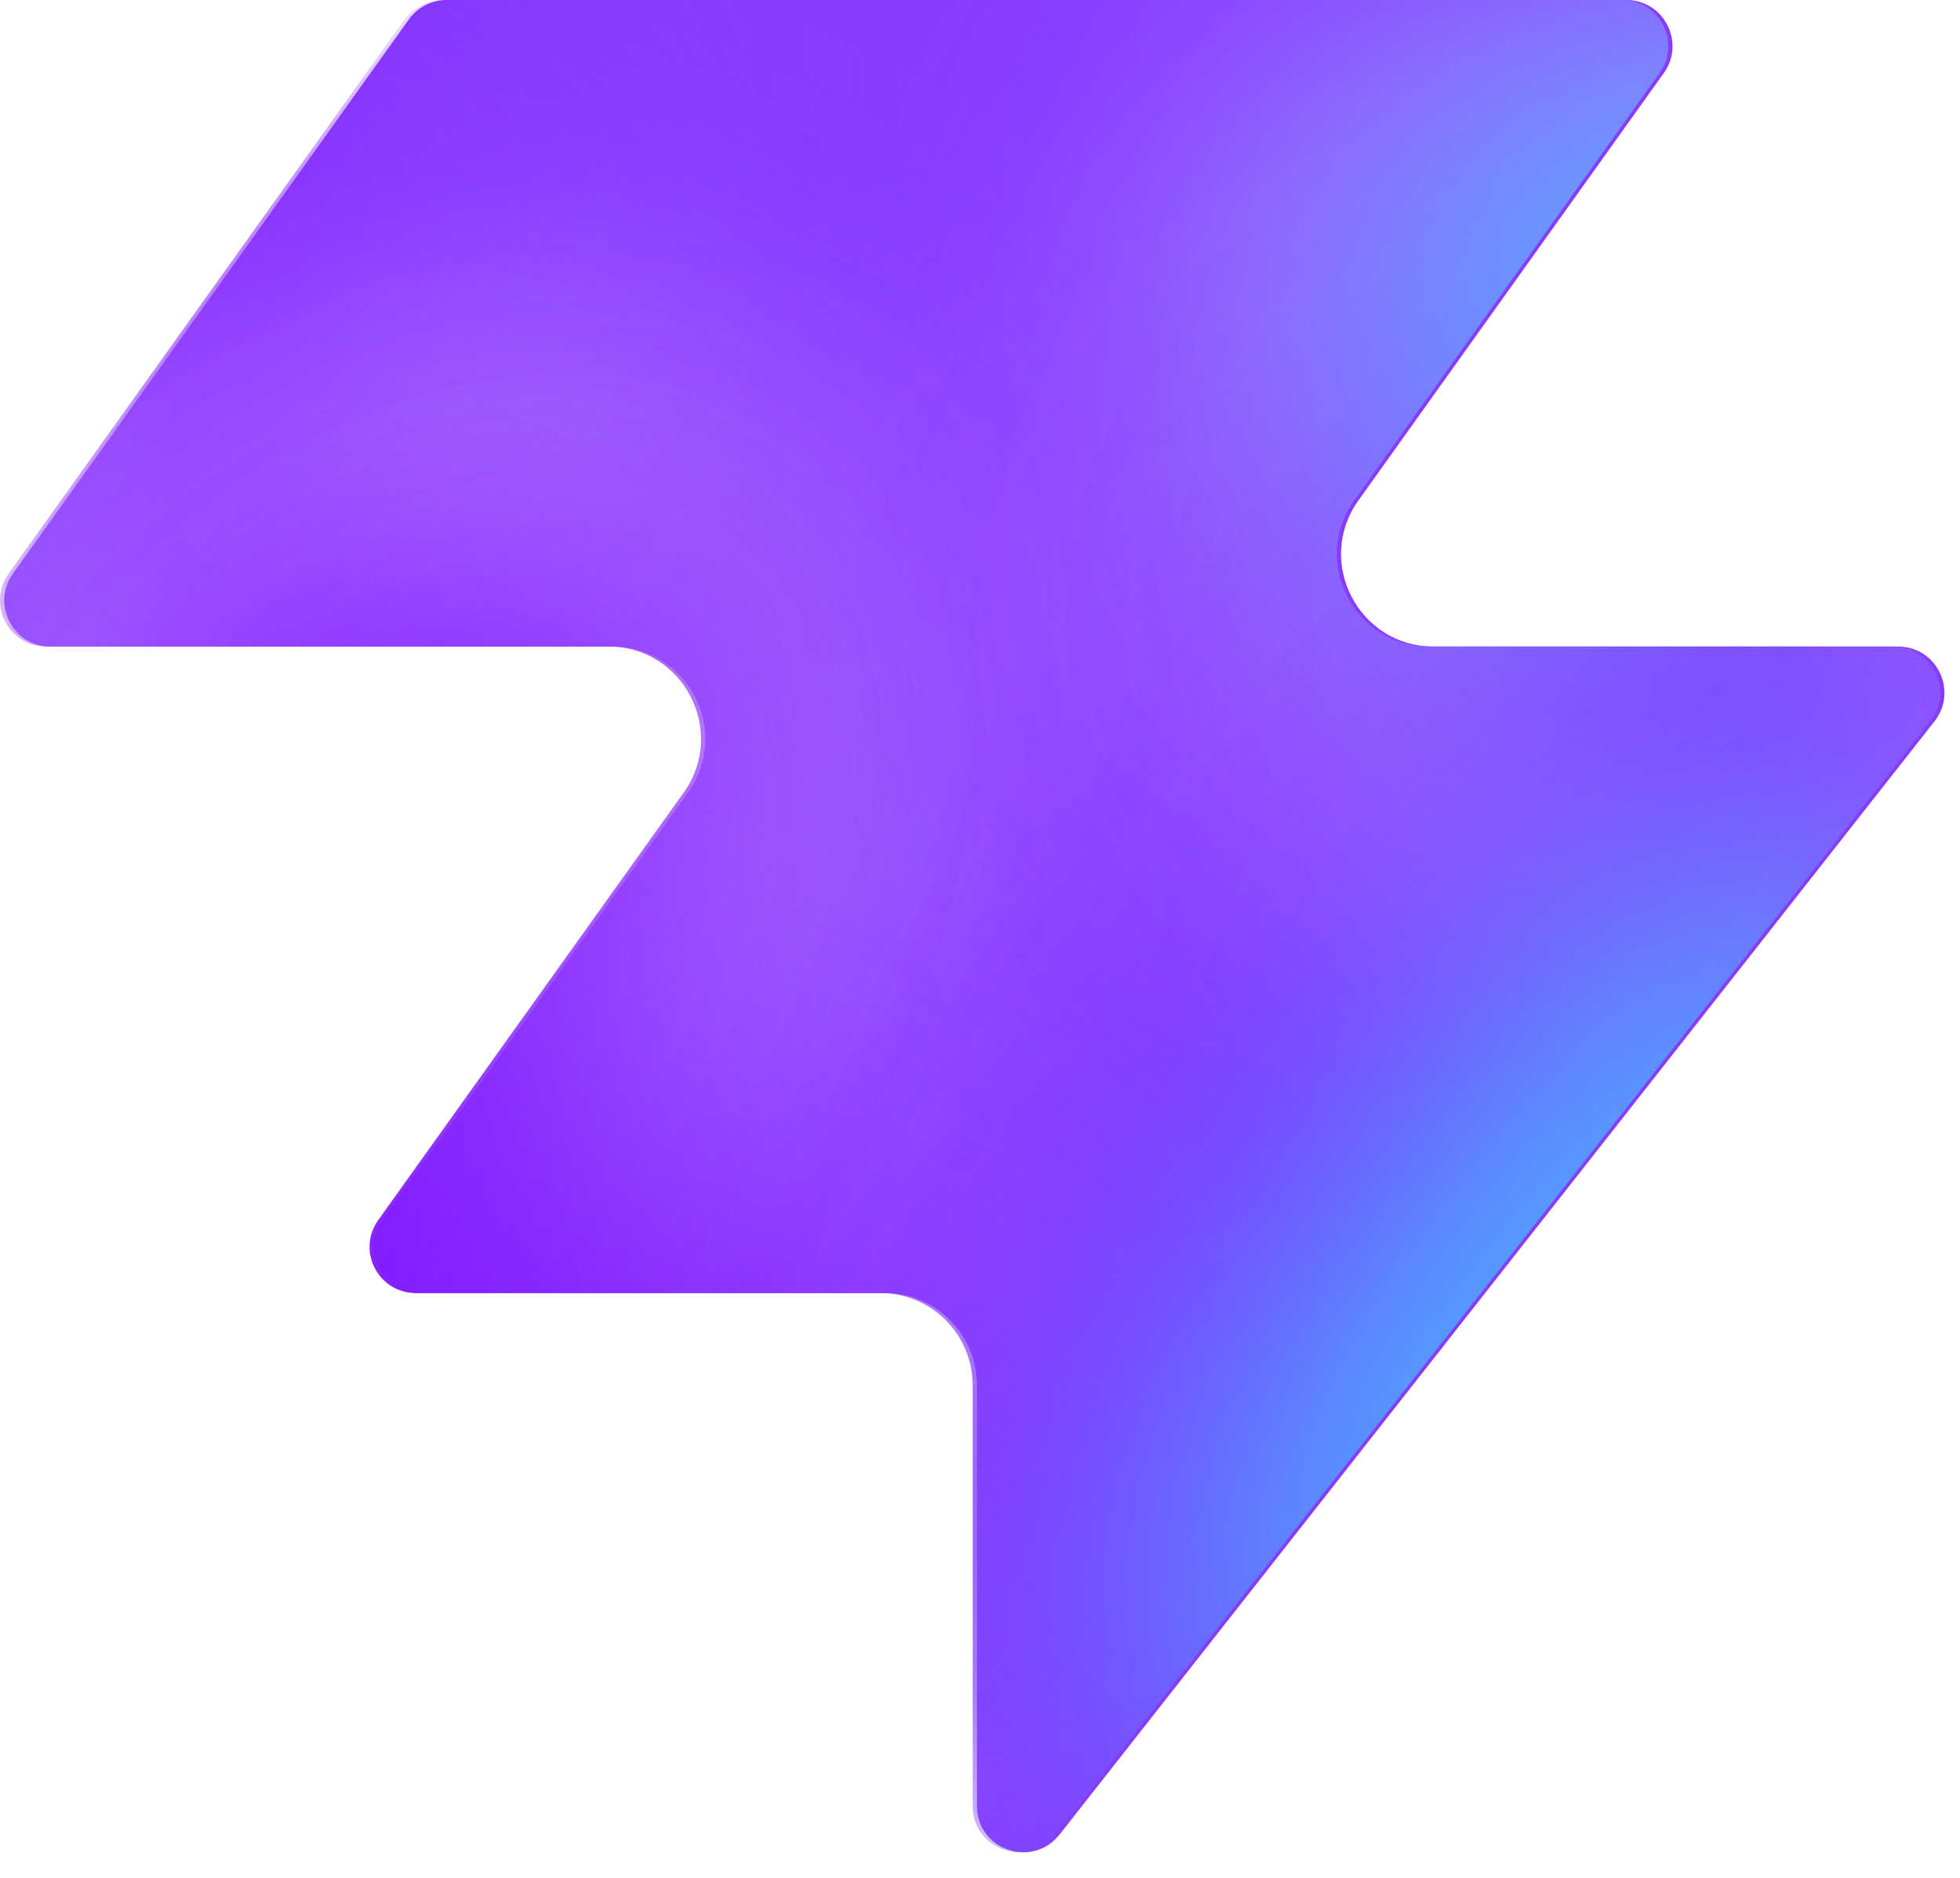
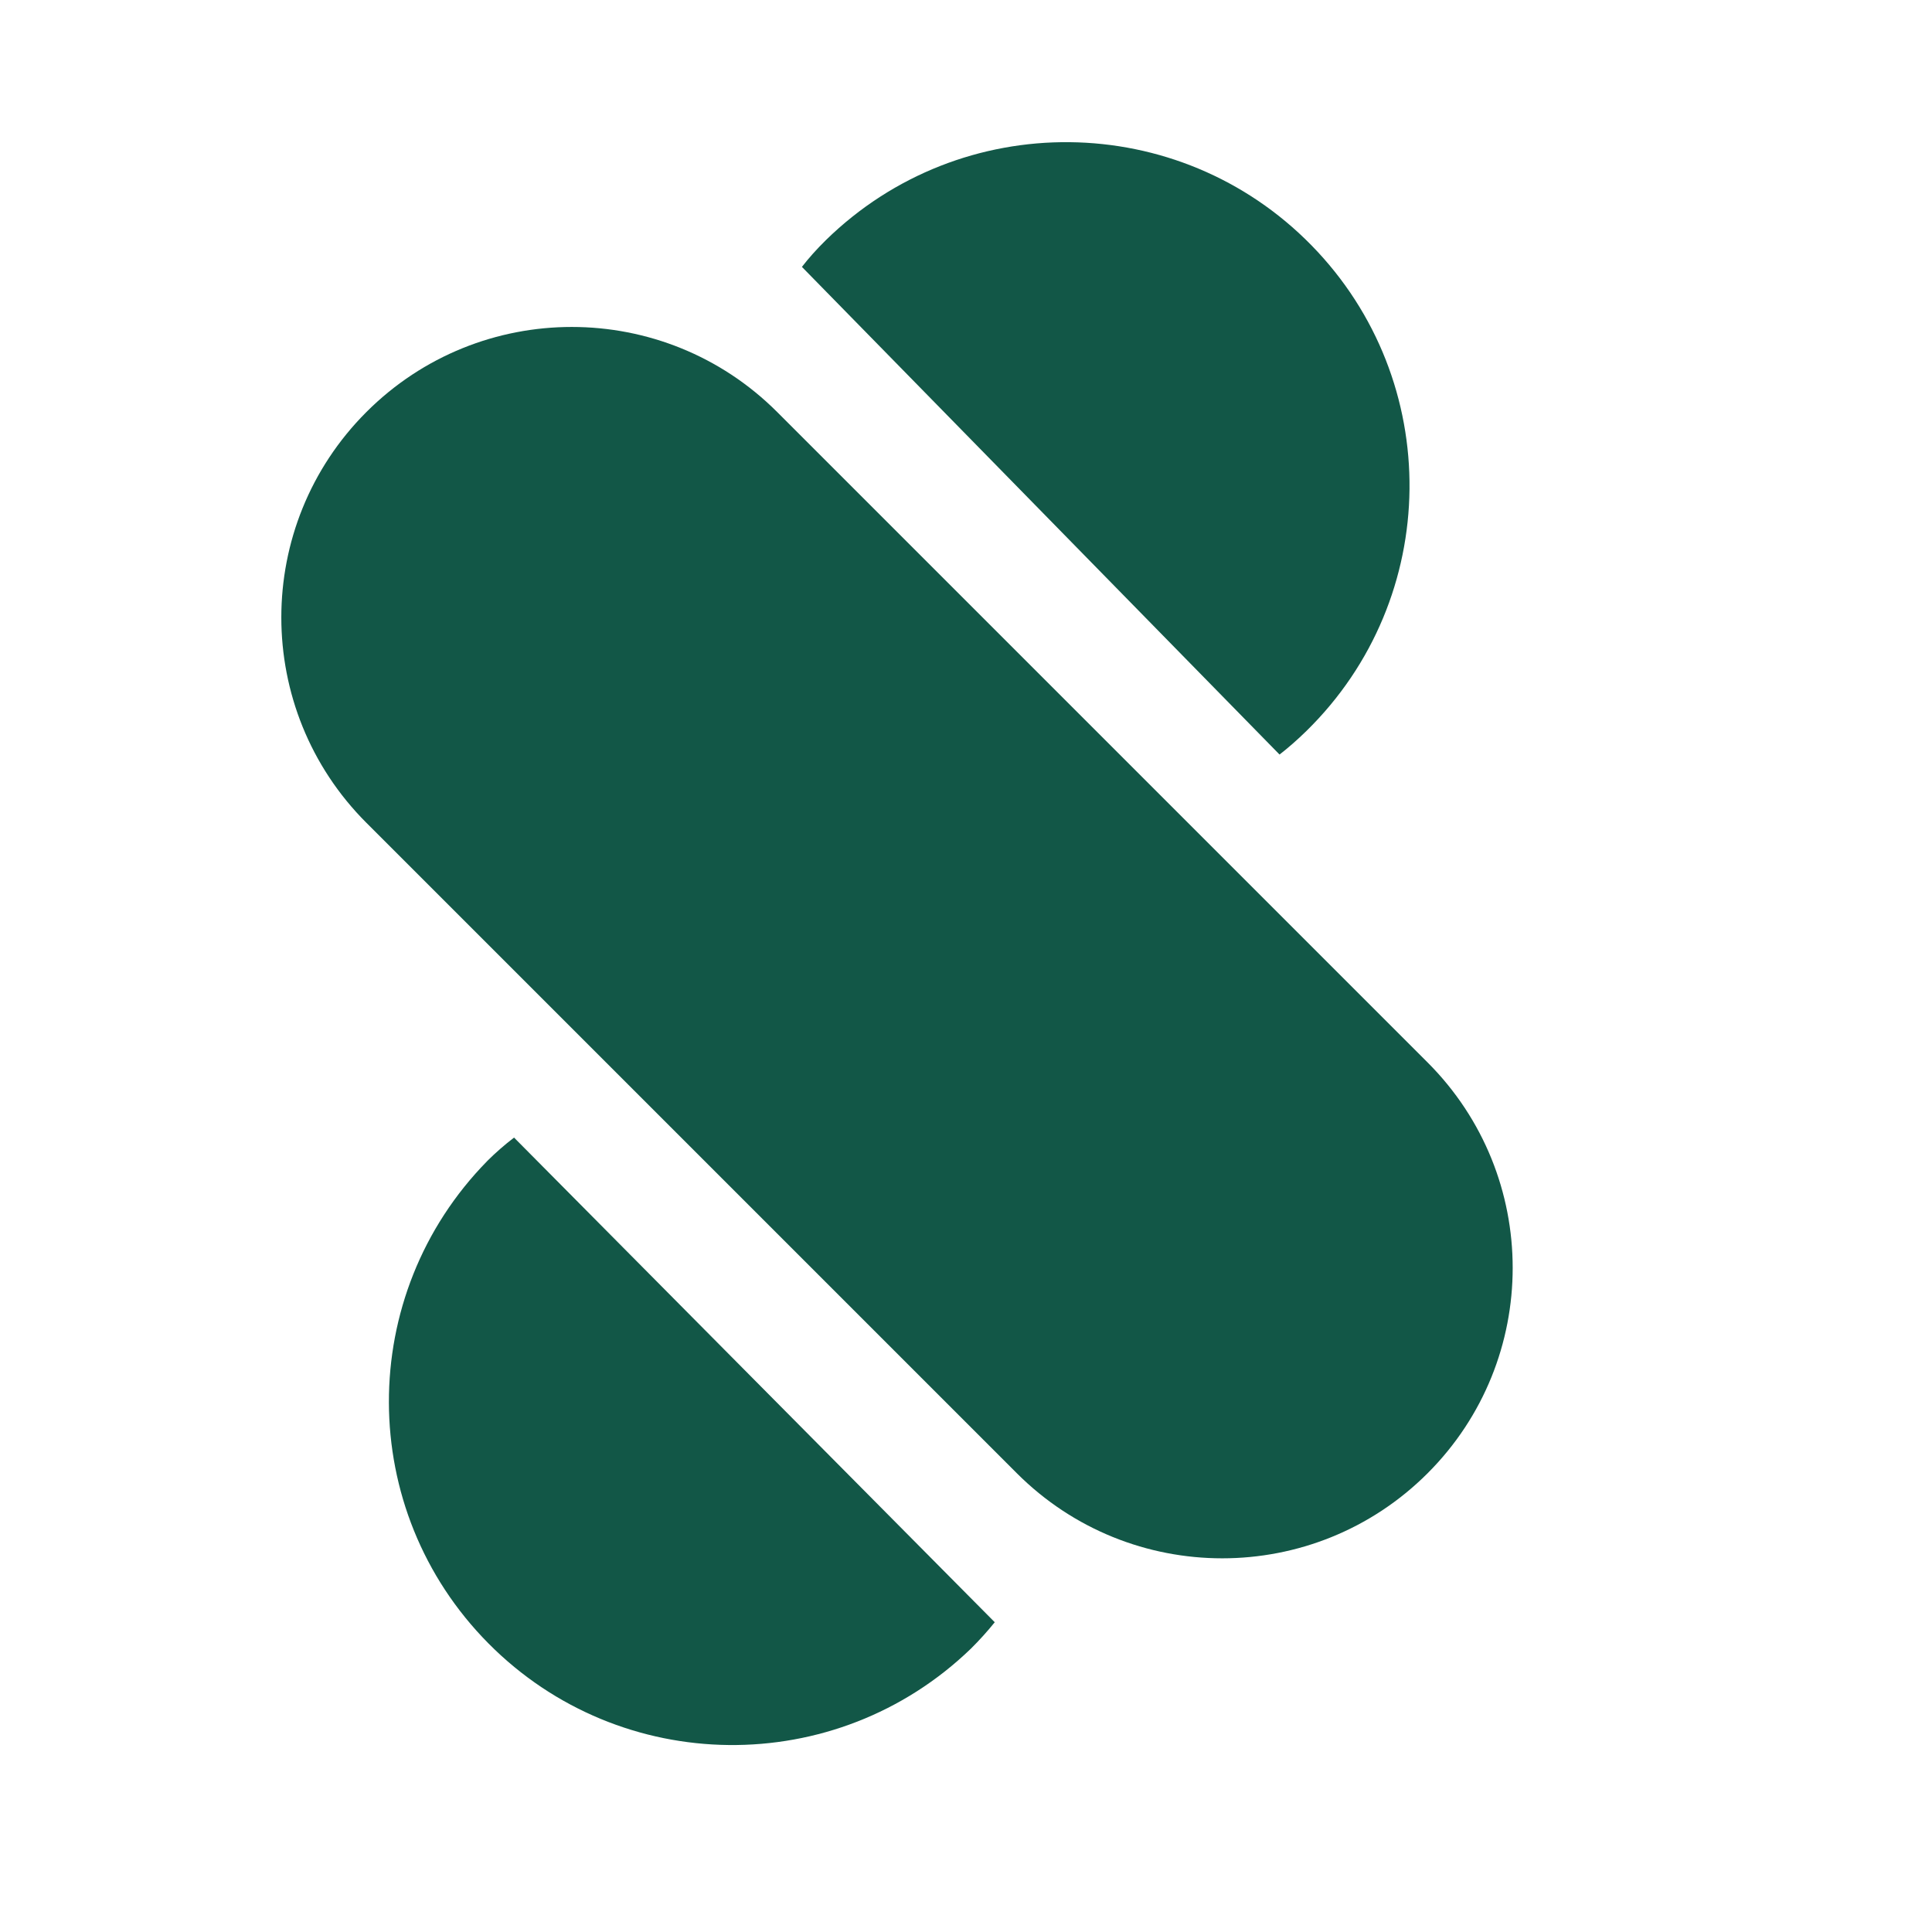
- <svg xmlns="http://www.w3.org/2000/svg" width="48" height="46" fill="none" viewBox="0 0 48 46">
-   <path fill="#863bff" d="M25.946 44.938c-.664.845-2.021.375-2.021-.698V33.937a2.26 2.26 0 0 0-2.262-2.262H10.287c-.92 0-1.456-1.04-.92-1.788l7.48-10.471c1.07-1.497 0-3.578-1.842-3.578H1.237c-.92 0-1.456-1.04-.92-1.788L10.013.474c.214-.297.556-.474.92-.474h28.894c.92 0 1.456 1.04.92 1.788l-7.48 10.471c-1.07 1.498 0 3.579 1.842 3.579h11.377c.943 0 1.473 1.088.89 1.83L25.947 44.94z" style="fill:#863bff;fill:color(display-p3 .525 .23 1);fill-opacity:1" />
-   <mask id="a" width="48" height="46" x="0" y="0" maskUnits="userSpaceOnUse" style="mask-type:alpha">
-     <path fill="#000" d="M25.842 44.938c-.664.844-2.021.375-2.021-.698V33.937a2.26 2.26 0 0 0-2.262-2.262H10.183c-.92 0-1.456-1.04-.92-1.788l7.48-10.471c1.07-1.498 0-3.579-1.842-3.579H1.133c-.92 0-1.456-1.04-.92-1.787L9.91.473c.214-.297.556-.474.92-.474h28.894c.92 0 1.456 1.04.92 1.788l-7.48 10.471c-1.07 1.498 0 3.578 1.842 3.578h11.377c.943 0 1.473 1.088.89 1.832L25.843 44.94z" style="fill:#000;fill-opacity:1" />
-   </mask>
-   <g mask="url(#a)">
-     <g filter="url(#b)">
-       <ellipse cx="5.508" cy="14.704" fill="#ede6ff" rx="5.508" ry="14.704" style="fill:#ede6ff;fill:color(display-p3 .927 .903 1);fill-opacity:1" transform="matrix(.00324 1 1 -.00324 -4.47 31.516)" />
-     </g>
-     <g filter="url(#c)">
-       <ellipse cx="10.399" cy="29.851" fill="#ede6ff" rx="10.399" ry="29.851" style="fill:#ede6ff;fill:color(display-p3 .927 .903 1);fill-opacity:1" transform="matrix(.00324 1 1 -.00324 -39.328 7.883)" />
-     </g>
-     <g filter="url(#d)">
-       <ellipse cx="5.508" cy="30.487" fill="#7e14ff" rx="5.508" ry="30.487" style="fill:#7e14ff;fill:color(display-p3 .492 .077 1);fill-opacity:1" transform="rotate(89.814 -25.913 -14.639)scale(1 -1)" />
-     </g>
-     <g filter="url(#e)">
-       <ellipse cx="5.508" cy="30.599" fill="#7e14ff" rx="5.508" ry="30.599" style="fill:#7e14ff;fill:color(display-p3 .492 .077 1);fill-opacity:1" transform="rotate(89.814 -32.644 -3.334)scale(1 -1)" />
-     </g>
-     <g filter="url(#f)">
-       <ellipse cx="5.508" cy="30.599" fill="#7e14ff" rx="5.508" ry="30.599" style="fill:#7e14ff;fill:color(display-p3 .492 .077 1);fill-opacity:1" transform="matrix(.00324 1 1 -.00324 -34.34 30.47)" />
-     </g>
-     <g filter="url(#g)">
-       <ellipse cx="14.072" cy="22.078" fill="#ede6ff" rx="14.072" ry="22.078" style="fill:#ede6ff;fill:color(display-p3 .927 .903 1);fill-opacity:1" transform="rotate(93.35 24.506 48.493)scale(-1 1)" />
-     </g>
-     <g filter="url(#h)">
-       <ellipse cx="3.47" cy="21.501" fill="#7e14ff" rx="3.47" ry="21.501" style="fill:#7e14ff;fill:color(display-p3 .492 .077 1);fill-opacity:1" transform="rotate(89.009 28.708 47.59)scale(-1 1)" />
-     </g>
-     <g filter="url(#i)">
-       <ellipse cx="3.47" cy="21.501" fill="#7e14ff" rx="3.47" ry="21.501" style="fill:#7e14ff;fill:color(display-p3 .492 .077 1);fill-opacity:1" transform="rotate(89.009 28.708 47.59)scale(-1 1)" />
-     </g>
-     <g filter="url(#j)">
-       <ellipse cx=".387" cy="8.972" fill="#7e14ff" rx="4.407" ry="29.108" style="fill:#7e14ff;fill:color(display-p3 .492 .077 1);fill-opacity:1" transform="rotate(39.51 .387 8.972)" />
-     </g>
-     <g filter="url(#k)">
-       <ellipse cx="47.523" cy="-6.092" fill="#7e14ff" rx="4.407" ry="29.108" style="fill:#7e14ff;fill:color(display-p3 .492 .077 1);fill-opacity:1" transform="rotate(37.892 47.523 -6.092)" />
-     </g>
-     <g filter="url(#l)">
-       <ellipse cx="41.412" cy="6.333" fill="#47bfff" rx="5.971" ry="9.665" style="fill:#47bfff;fill:color(display-p3 .28 .748 1);fill-opacity:1" transform="rotate(37.892 41.412 6.333)" />
-     </g>
-     <g filter="url(#m)">
-       <ellipse cx="-1.879" cy="38.332" fill="#7e14ff" rx="4.407" ry="29.108" style="fill:#7e14ff;fill:color(display-p3 .492 .077 1);fill-opacity:1" transform="rotate(37.892 -1.88 38.332)" />
-     </g>
-     <g filter="url(#n)">
-       <ellipse cx="-1.879" cy="38.332" fill="#7e14ff" rx="4.407" ry="29.108" style="fill:#7e14ff;fill:color(display-p3 .492 .077 1);fill-opacity:1" transform="rotate(37.892 -1.88 38.332)" />
-     </g>
-     <g filter="url(#o)">
-       <ellipse cx="35.651" cy="29.907" fill="#7e14ff" rx="4.407" ry="29.108" style="fill:#7e14ff;fill:color(display-p3 .492 .077 1);fill-opacity:1" transform="rotate(37.892 35.651 29.907)" />
-     </g>
-     <g filter="url(#p)">
-       <ellipse cx="38.418" cy="32.4" fill="#47bfff" rx="5.971" ry="15.297" style="fill:#47bfff;fill:color(display-p3 .28 .748 1);fill-opacity:1" transform="rotate(37.892 38.418 32.4)" />
-     </g>
-   </g>
-   <defs>
-     <filter id="b" width="60.045" height="41.654" x="-19.77" y="16.149" color-interpolation-filters="sRGB" filterUnits="userSpaceOnUse">
-       <feFlood flood-opacity="0" result="BackgroundImageFix" />
-       <feBlend in="SourceGraphic" in2="BackgroundImageFix" result="shape" />
-       <feGaussianBlur result="effect1_foregroundBlur_2002_17158" stdDeviation="7.659" />
-     </filter>
-     <filter id="c" width="90.34" height="51.437" x="-54.613" y="-7.533" color-interpolation-filters="sRGB" filterUnits="userSpaceOnUse">
-       <feFlood flood-opacity="0" result="BackgroundImageFix" />
-       <feBlend in="SourceGraphic" in2="BackgroundImageFix" result="shape" />
-       <feGaussianBlur result="effect1_foregroundBlur_2002_17158" stdDeviation="7.659" />
-     </filter>
-     <filter id="d" width="79.355" height="29.4" x="-49.64" y="2.03" color-interpolation-filters="sRGB" filterUnits="userSpaceOnUse">
-       <feFlood flood-opacity="0" result="BackgroundImageFix" />
-       <feBlend in="SourceGraphic" in2="BackgroundImageFix" result="shape" />
-       <feGaussianBlur result="effect1_foregroundBlur_2002_17158" stdDeviation="4.596" />
-     </filter>
-     <filter id="e" width="79.579" height="29.4" x="-45.045" y="20.029" color-interpolation-filters="sRGB" filterUnits="userSpaceOnUse">
-       <feFlood flood-opacity="0" result="BackgroundImageFix" />
-       <feBlend in="SourceGraphic" in2="BackgroundImageFix" result="shape" />
-       <feGaussianBlur result="effect1_foregroundBlur_2002_17158" stdDeviation="4.596" />
-     </filter>
-     <filter id="f" width="79.579" height="29.4" x="-43.513" y="21.178" color-interpolation-filters="sRGB" filterUnits="userSpaceOnUse">
-       <feFlood flood-opacity="0" result="BackgroundImageFix" />
-       <feBlend in="SourceGraphic" in2="BackgroundImageFix" result="shape" />
-       <feGaussianBlur result="effect1_foregroundBlur_2002_17158" stdDeviation="4.596" />
-     </filter>
-     <filter id="g" width="74.749" height="58.852" x="15.756" y="-17.901" color-interpolation-filters="sRGB" filterUnits="userSpaceOnUse">
-       <feFlood flood-opacity="0" result="BackgroundImageFix" />
-       <feBlend in="SourceGraphic" in2="BackgroundImageFix" result="shape" />
-       <feGaussianBlur result="effect1_foregroundBlur_2002_17158" stdDeviation="7.659" />
-     </filter>
-     <filter id="h" width="61.377" height="25.362" x="23.548" y="2.284" color-interpolation-filters="sRGB" filterUnits="userSpaceOnUse">
-       <feFlood flood-opacity="0" result="BackgroundImageFix" />
-       <feBlend in="SourceGraphic" in2="BackgroundImageFix" result="shape" />
-       <feGaussianBlur result="effect1_foregroundBlur_2002_17158" stdDeviation="4.596" />
-     </filter>
-     <filter id="i" width="61.377" height="25.362" x="23.548" y="2.284" color-interpolation-filters="sRGB" filterUnits="userSpaceOnUse">
-       <feFlood flood-opacity="0" result="BackgroundImageFix" />
-       <feBlend in="SourceGraphic" in2="BackgroundImageFix" result="shape" />
-       <feGaussianBlur result="effect1_foregroundBlur_2002_17158" stdDeviation="4.596" />
-     </filter>
-     <filter id="j" width="56.045" height="63.649" x="-27.636" y="-22.853" color-interpolation-filters="sRGB" filterUnits="userSpaceOnUse">
-       <feFlood flood-opacity="0" result="BackgroundImageFix" />
-       <feBlend in="SourceGraphic" in2="BackgroundImageFix" result="shape" />
-       <feGaussianBlur result="effect1_foregroundBlur_2002_17158" stdDeviation="4.596" />
-     </filter>
-     <filter id="k" width="54.814" height="64.646" x="20.116" y="-38.415" color-interpolation-filters="sRGB" filterUnits="userSpaceOnUse">
-       <feFlood flood-opacity="0" result="BackgroundImageFix" />
-       <feBlend in="SourceGraphic" in2="BackgroundImageFix" result="shape" />
-       <feGaussianBlur result="effect1_foregroundBlur_2002_17158" stdDeviation="4.596" />
-     </filter>
-     <filter id="l" width="33.541" height="35.313" x="24.641" y="-11.323" color-interpolation-filters="sRGB" filterUnits="userSpaceOnUse">
-       <feFlood flood-opacity="0" result="BackgroundImageFix" />
-       <feBlend in="SourceGraphic" in2="BackgroundImageFix" result="shape" />
-       <feGaussianBlur result="effect1_foregroundBlur_2002_17158" stdDeviation="4.596" />
-     </filter>
-     <filter id="m" width="54.814" height="64.646" x="-29.286" y="6.009" color-interpolation-filters="sRGB" filterUnits="userSpaceOnUse">
-       <feFlood flood-opacity="0" result="BackgroundImageFix" />
-       <feBlend in="SourceGraphic" in2="BackgroundImageFix" result="shape" />
-       <feGaussianBlur result="effect1_foregroundBlur_2002_17158" stdDeviation="4.596" />
-     </filter>
-     <filter id="n" width="54.814" height="64.646" x="-29.286" y="6.009" color-interpolation-filters="sRGB" filterUnits="userSpaceOnUse">
-       <feFlood flood-opacity="0" result="BackgroundImageFix" />
-       <feBlend in="SourceGraphic" in2="BackgroundImageFix" result="shape" />
-       <feGaussianBlur result="effect1_foregroundBlur_2002_17158" stdDeviation="4.596" />
-     </filter>
-     <filter id="o" width="54.814" height="64.646" x="8.244" y="-2.416" color-interpolation-filters="sRGB" filterUnits="userSpaceOnUse">
-       <feFlood flood-opacity="0" result="BackgroundImageFix" />
-       <feBlend in="SourceGraphic" in2="BackgroundImageFix" result="shape" />
-       <feGaussianBlur result="effect1_foregroundBlur_2002_17158" stdDeviation="4.596" />
-     </filter>
-     <filter id="p" width="39.409" height="43.623" x="18.713" y="10.588" color-interpolation-filters="sRGB" filterUnits="userSpaceOnUse">
-       <feFlood flood-opacity="0" result="BackgroundImageFix" />
-       <feBlend in="SourceGraphic" in2="BackgroundImageFix" result="shape" />
-       <feGaussianBlur result="effect1_foregroundBlur_2002_17158" stdDeviation="4.596" />
-     </filter>
-   </defs>
+ <svg xmlns="http://www.w3.org/2000/svg" width="48" height="48" viewBox="0 0 35 42" fill="none">
+   <path d="M14.451 5.223A7.466 7.466 0 0 1 24.9 15.891q-.3.293-.584.512L13.933 5.802q.22-.285.518-.579M7.093 25.239A7.466 7.466 0 0 0 17.607 35.84a7 7 0 0 0 .518-.574L7.675 24.73a6 6 0 0 0-.582.508" fill="#125747" />
+   <rect width="12.629" height="32.626" rx="6.315" transform="rotate(-45 16.202 6.711)" fill="#125747" />
</svg>
